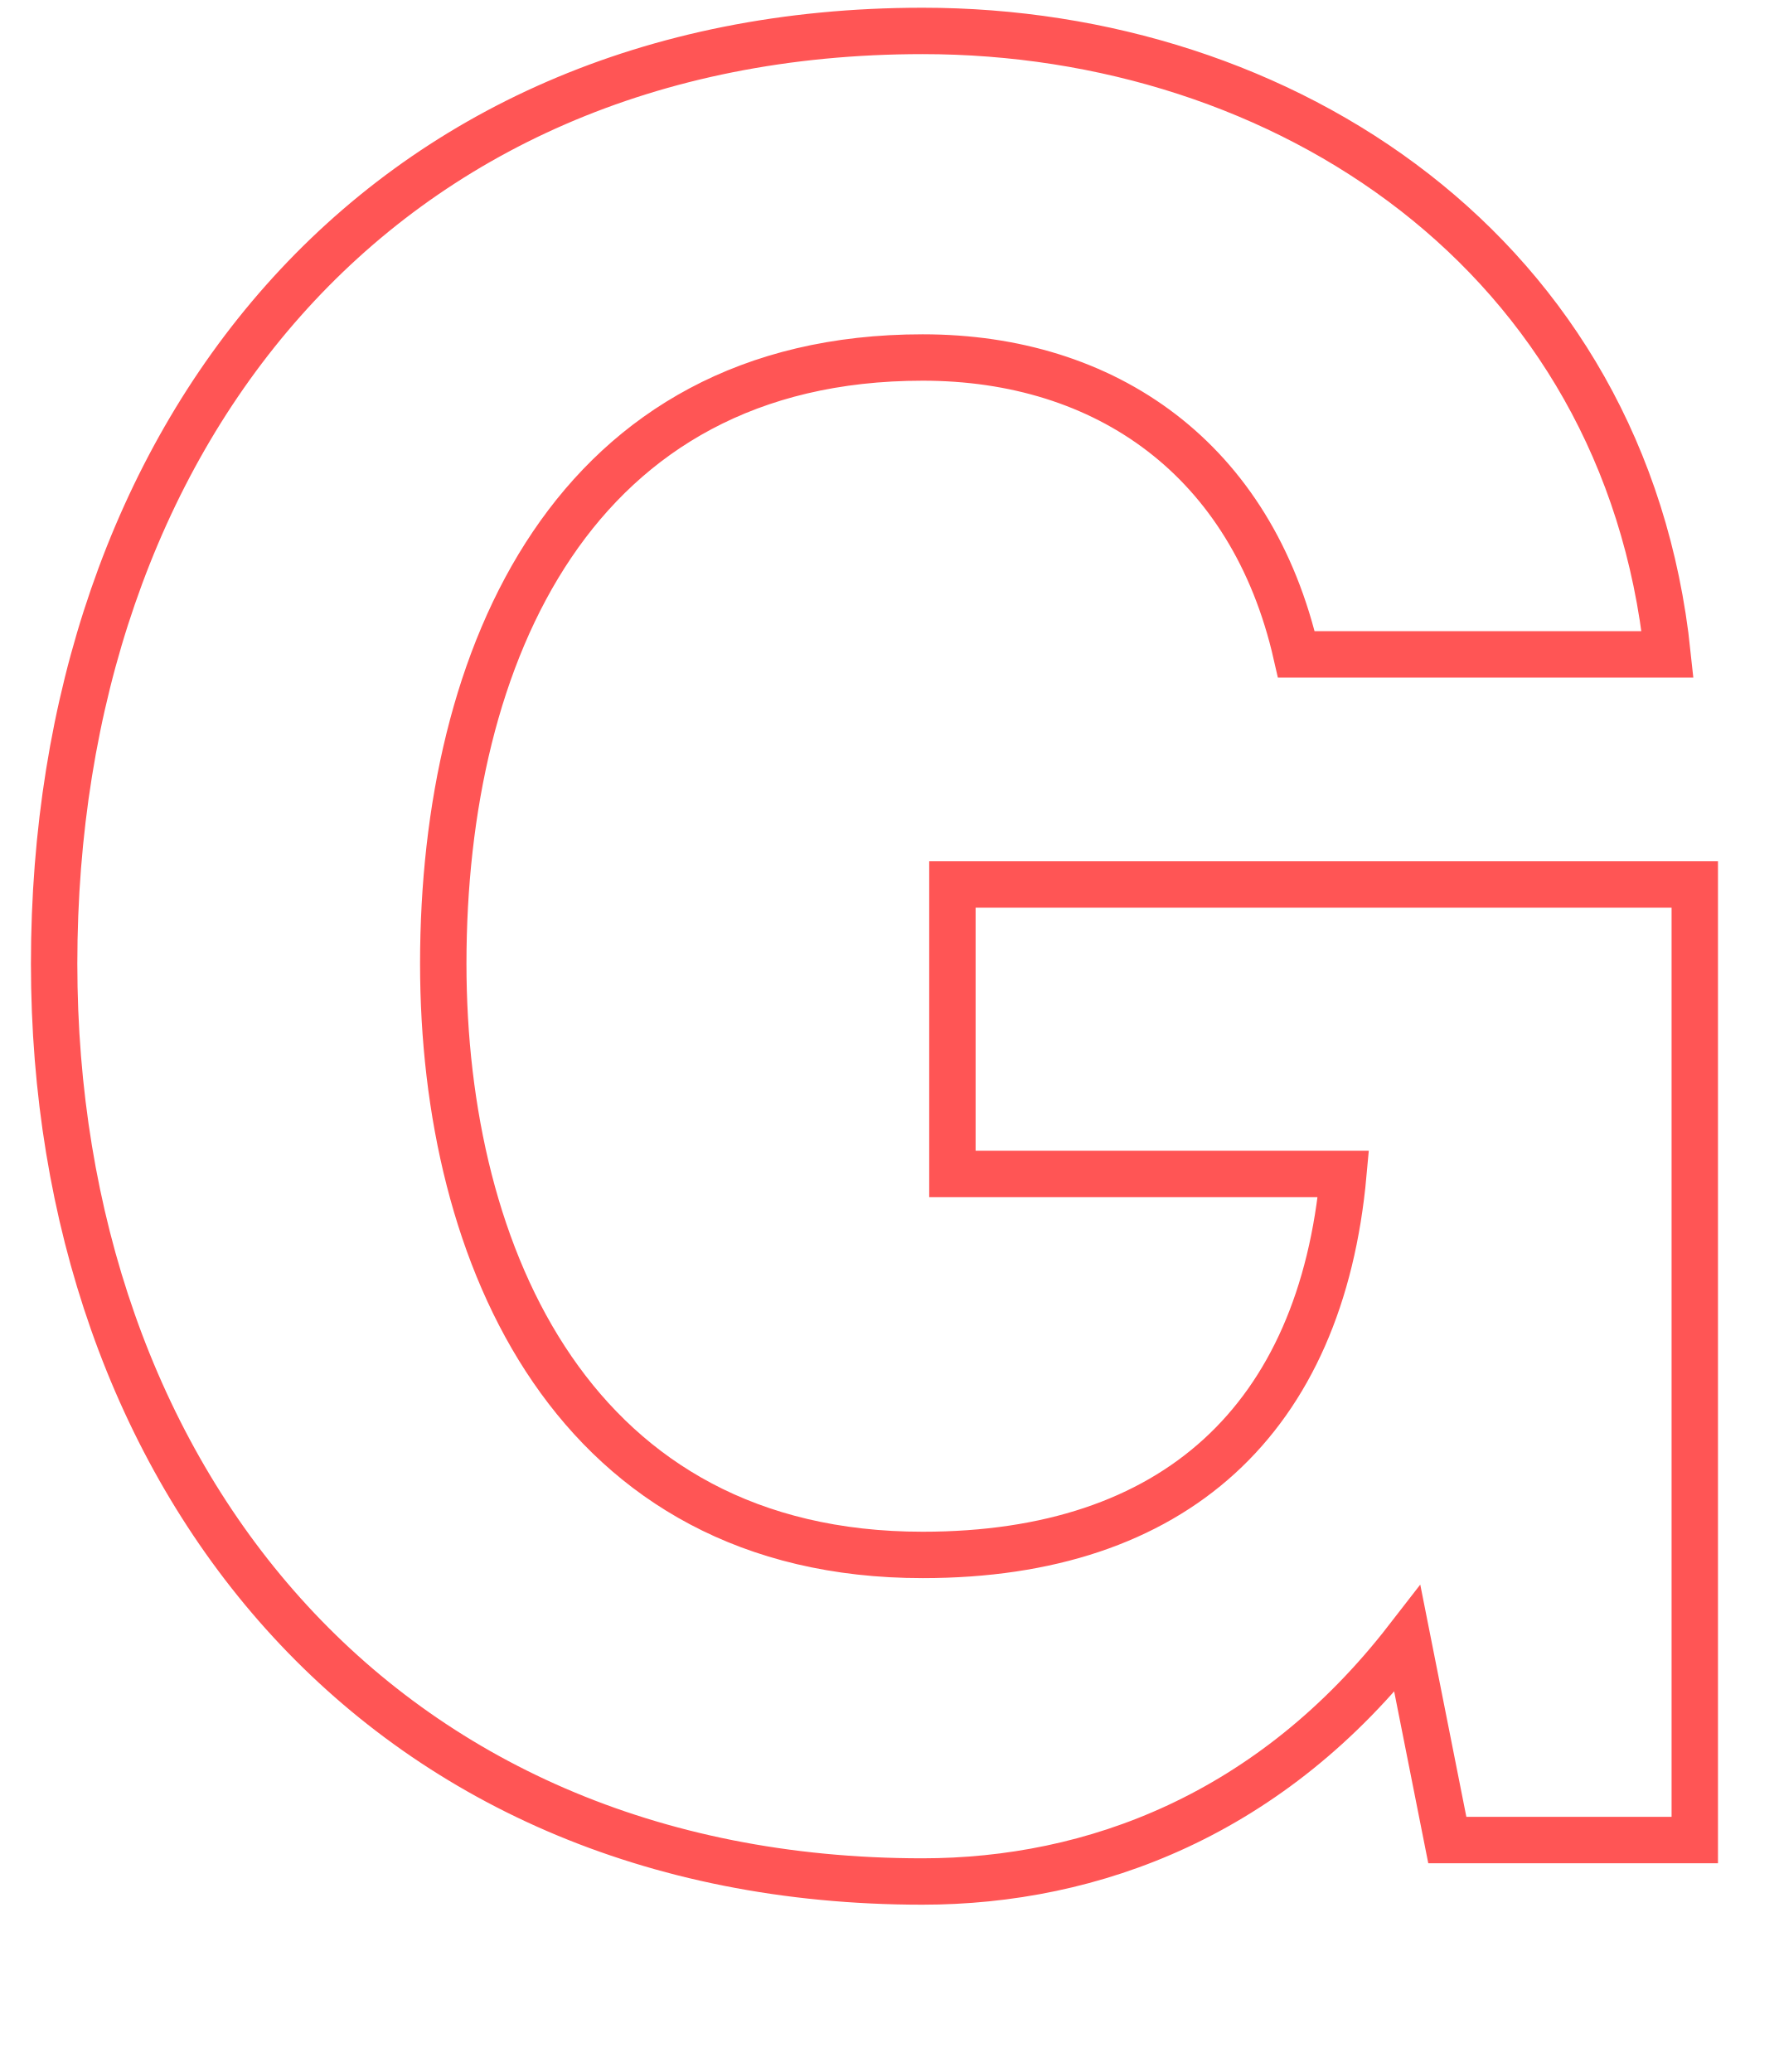
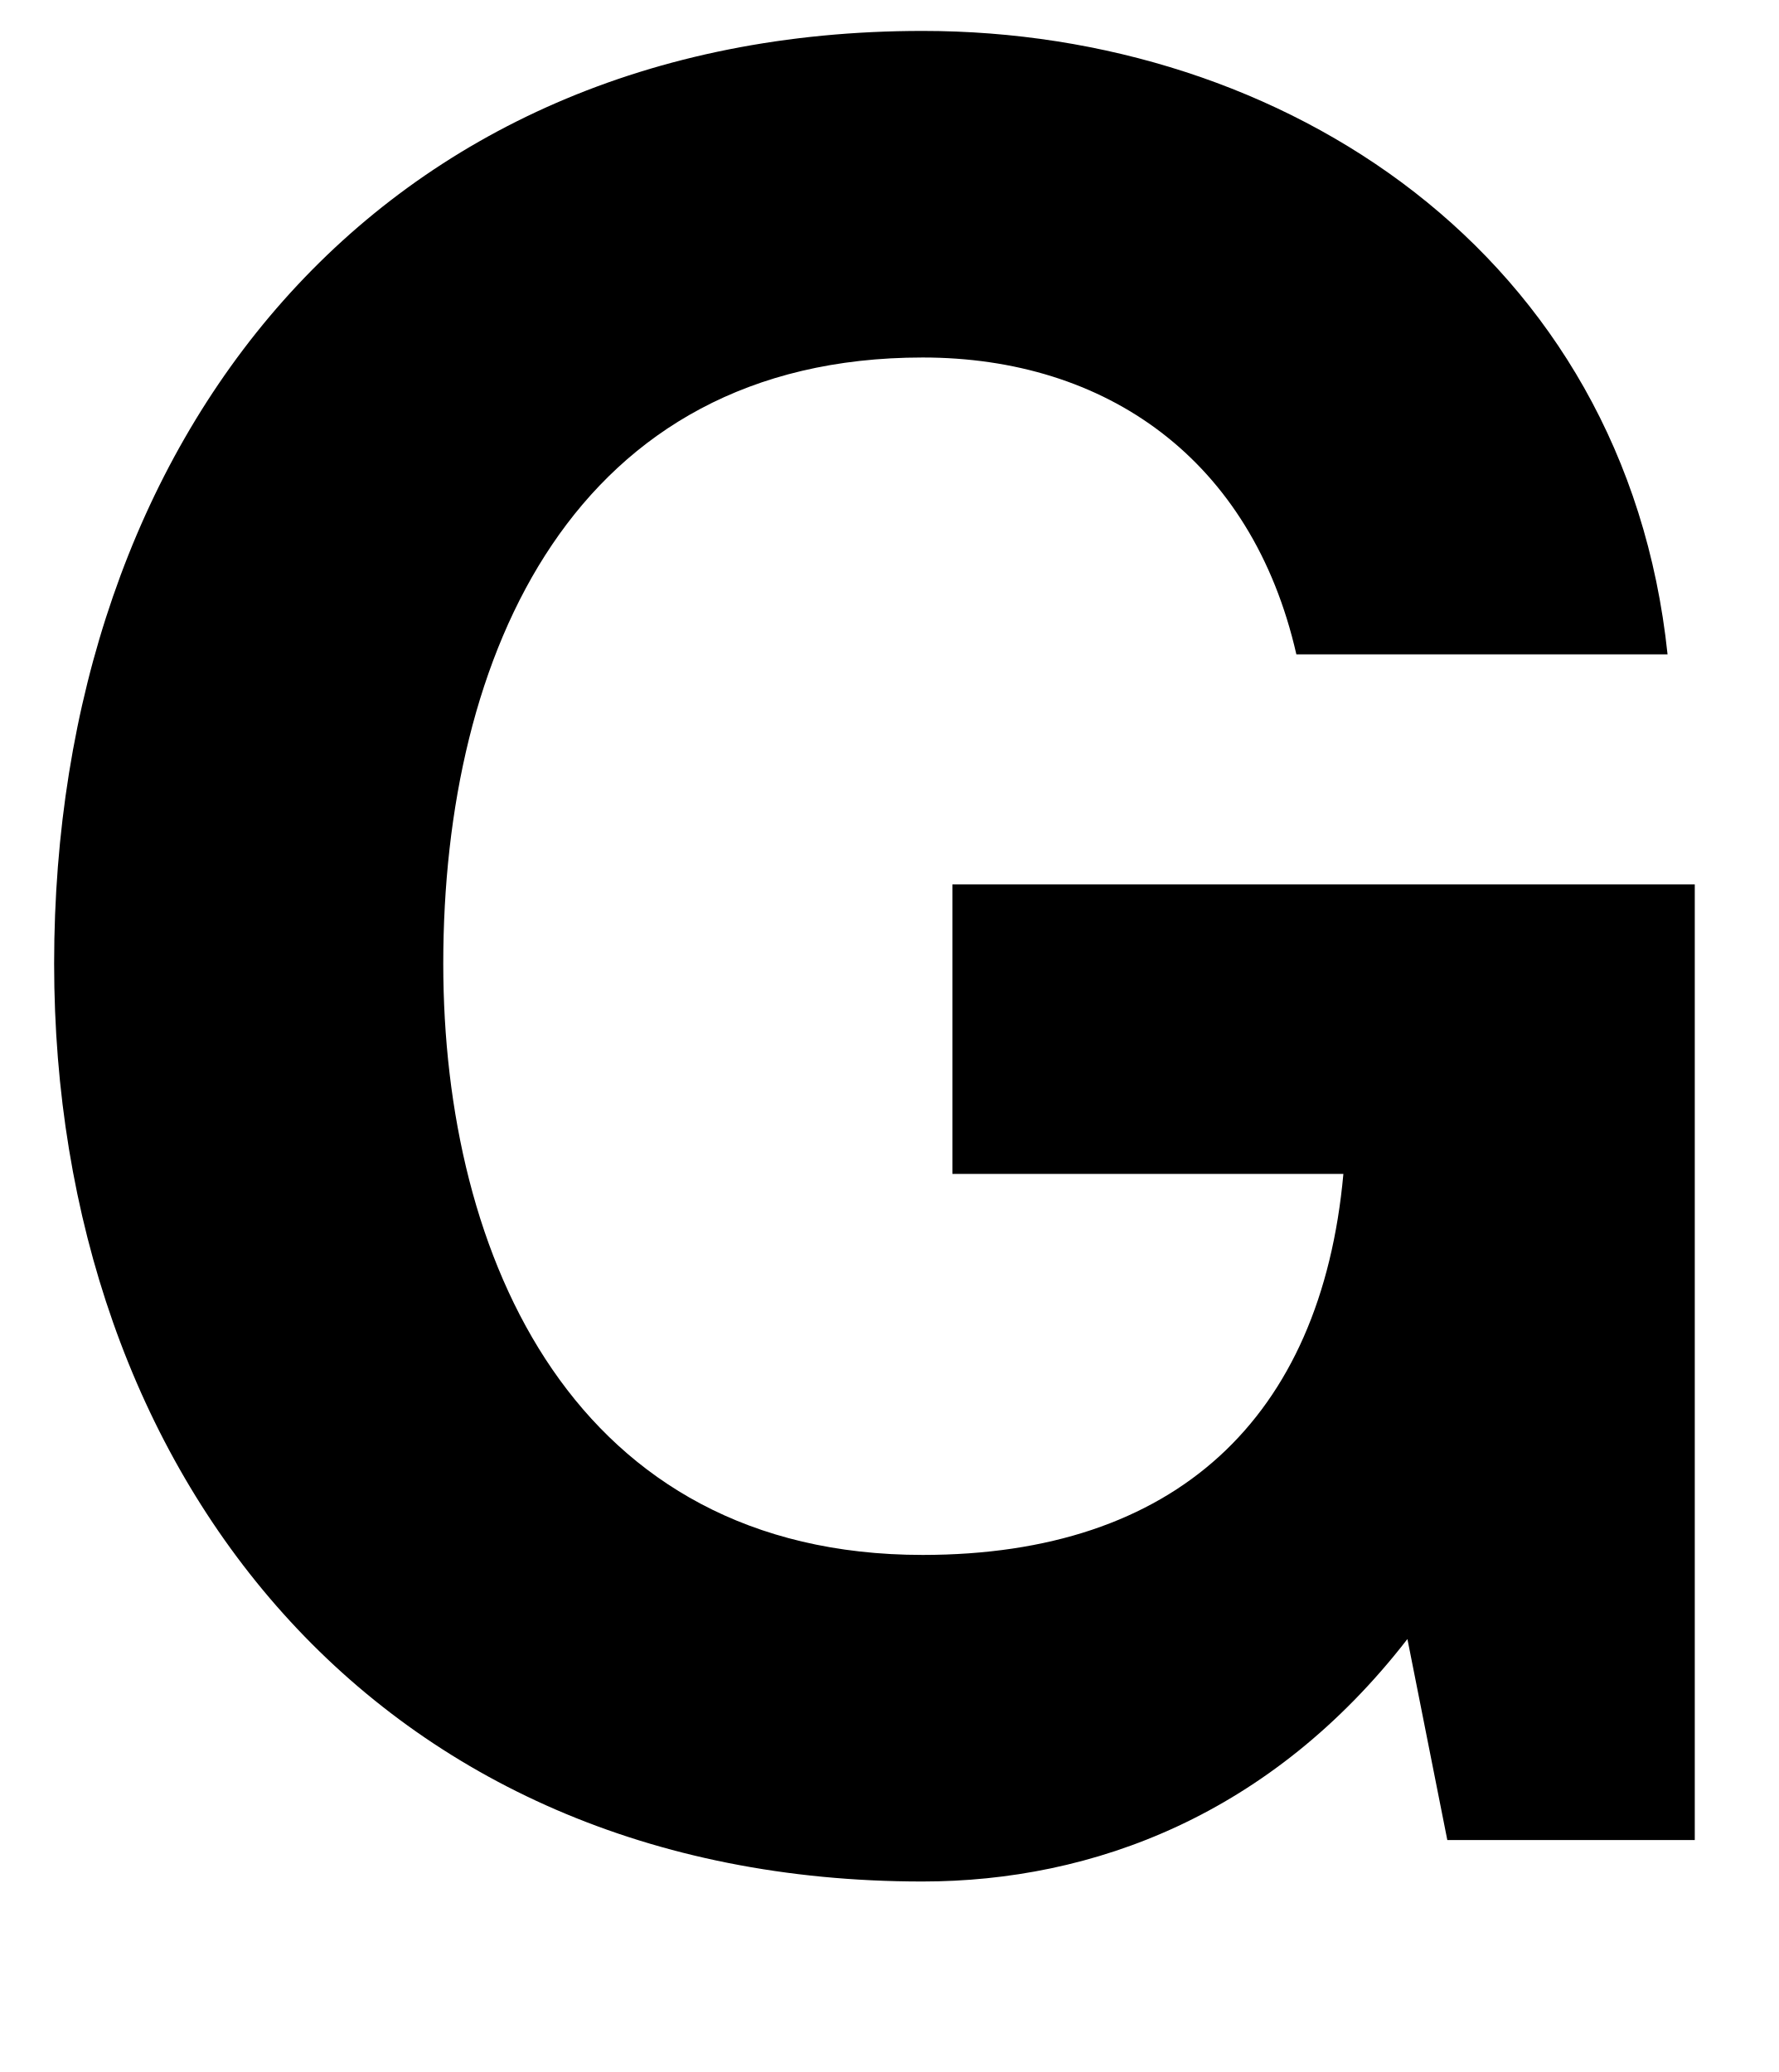
- <svg xmlns="http://www.w3.org/2000/svg" id="Layer_1" data-name="Layer 1" viewBox="0 0 115 134">
-   <defs>
-     <style>.cls-1{fill:none;stroke:#f55;stroke-width:3px;}</style>
-   </defs>
-   <path class="cls-1" d="M91,106c-8.8,11.36-20.32,15.68-31.36,15.68C24.3,121.68,3.5,95.28,3.5,62.32,3.5,28.4,24.3,2,59.66,2,83,2,105.1,16.4,107.82,42.32h-24c-2.88-12.64-12.32-19.2-24.16-19.2-22.56,0-31,19.2-31,39.2,0,19,8.48,38.24,31,38.24,16.32,0,25.76-8.8,27.2-24.64H61.58V57.2h48V119h-16Z" />
+ <svg xmlns="http://www.w3.org/2000/svg" viewBox="0 0 115 134">
+   <path d="M91,106c-8.8,11.36-20.32,15.68-31.36,15.68C24.3,121.68,3.5,95.28,3.5,62.32,3.5,28.4,24.3,2,59.66,2,83,2,105.1,16.4,107.82,42.32h-24c-2.88-12.64-12.32-19.2-24.16-19.2-22.56,0-31,19.2-31,39.2,0,19,8.48,38.24,31,38.24,16.32,0,25.76-8.8,27.2-24.64H61.58V57.2h48V119h-16Z" />
</svg>
